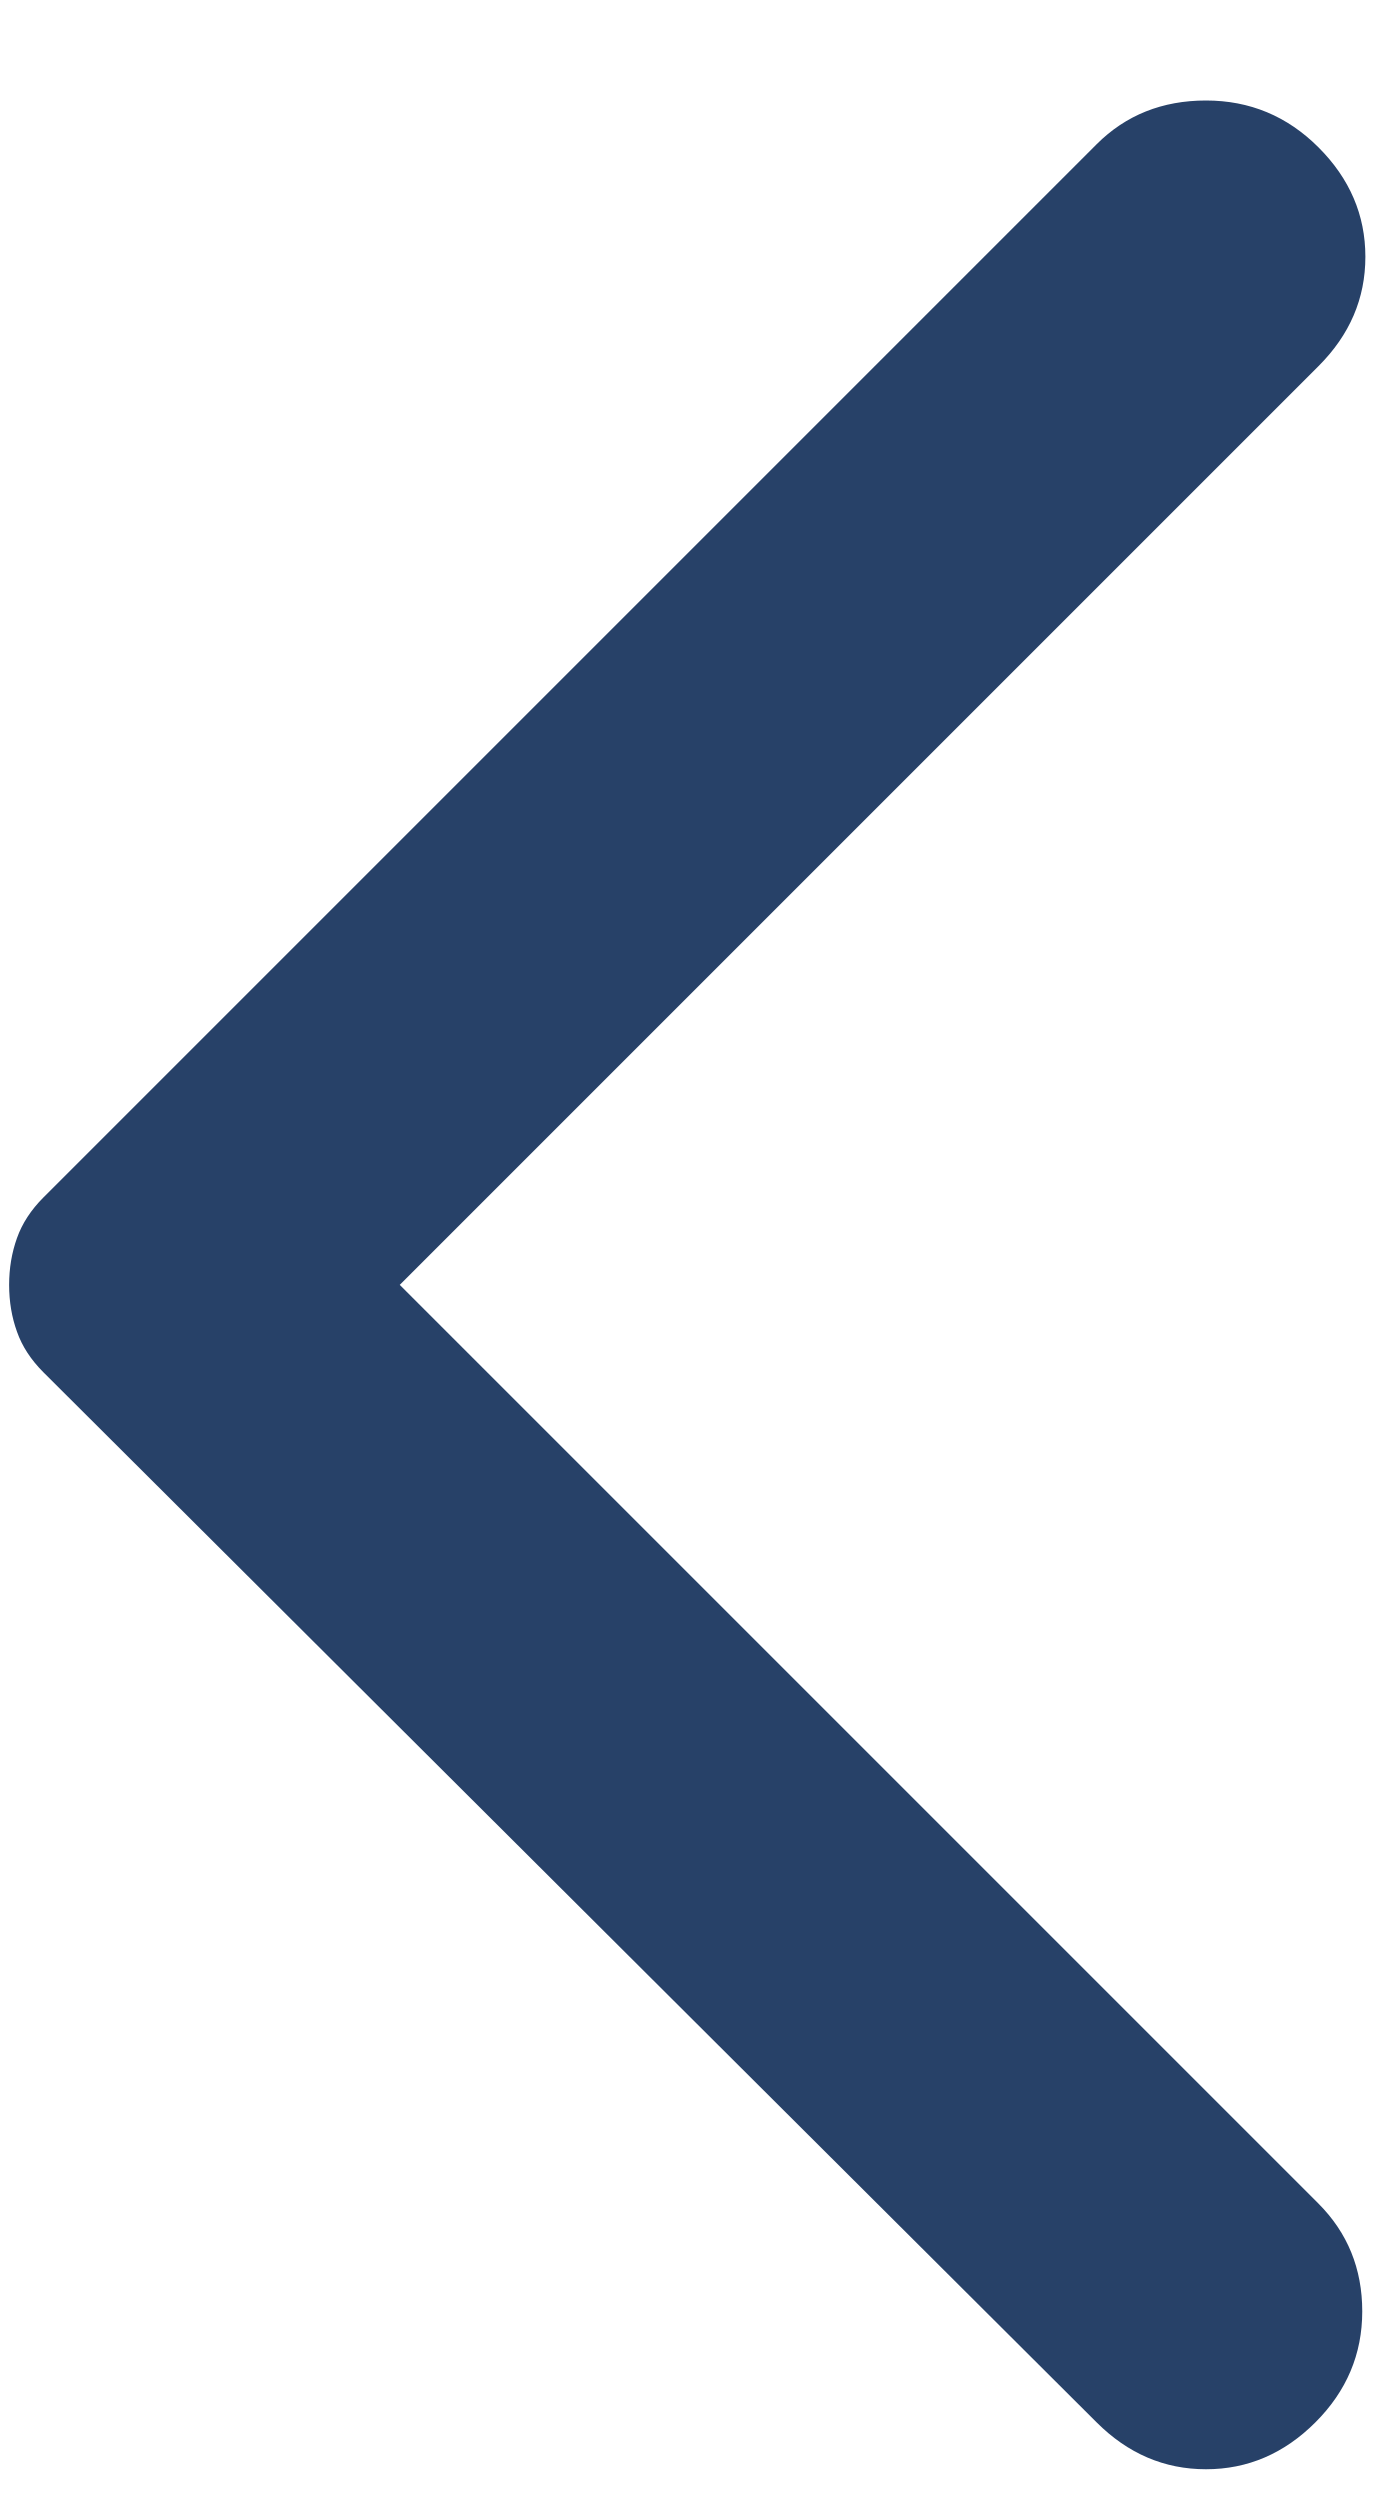
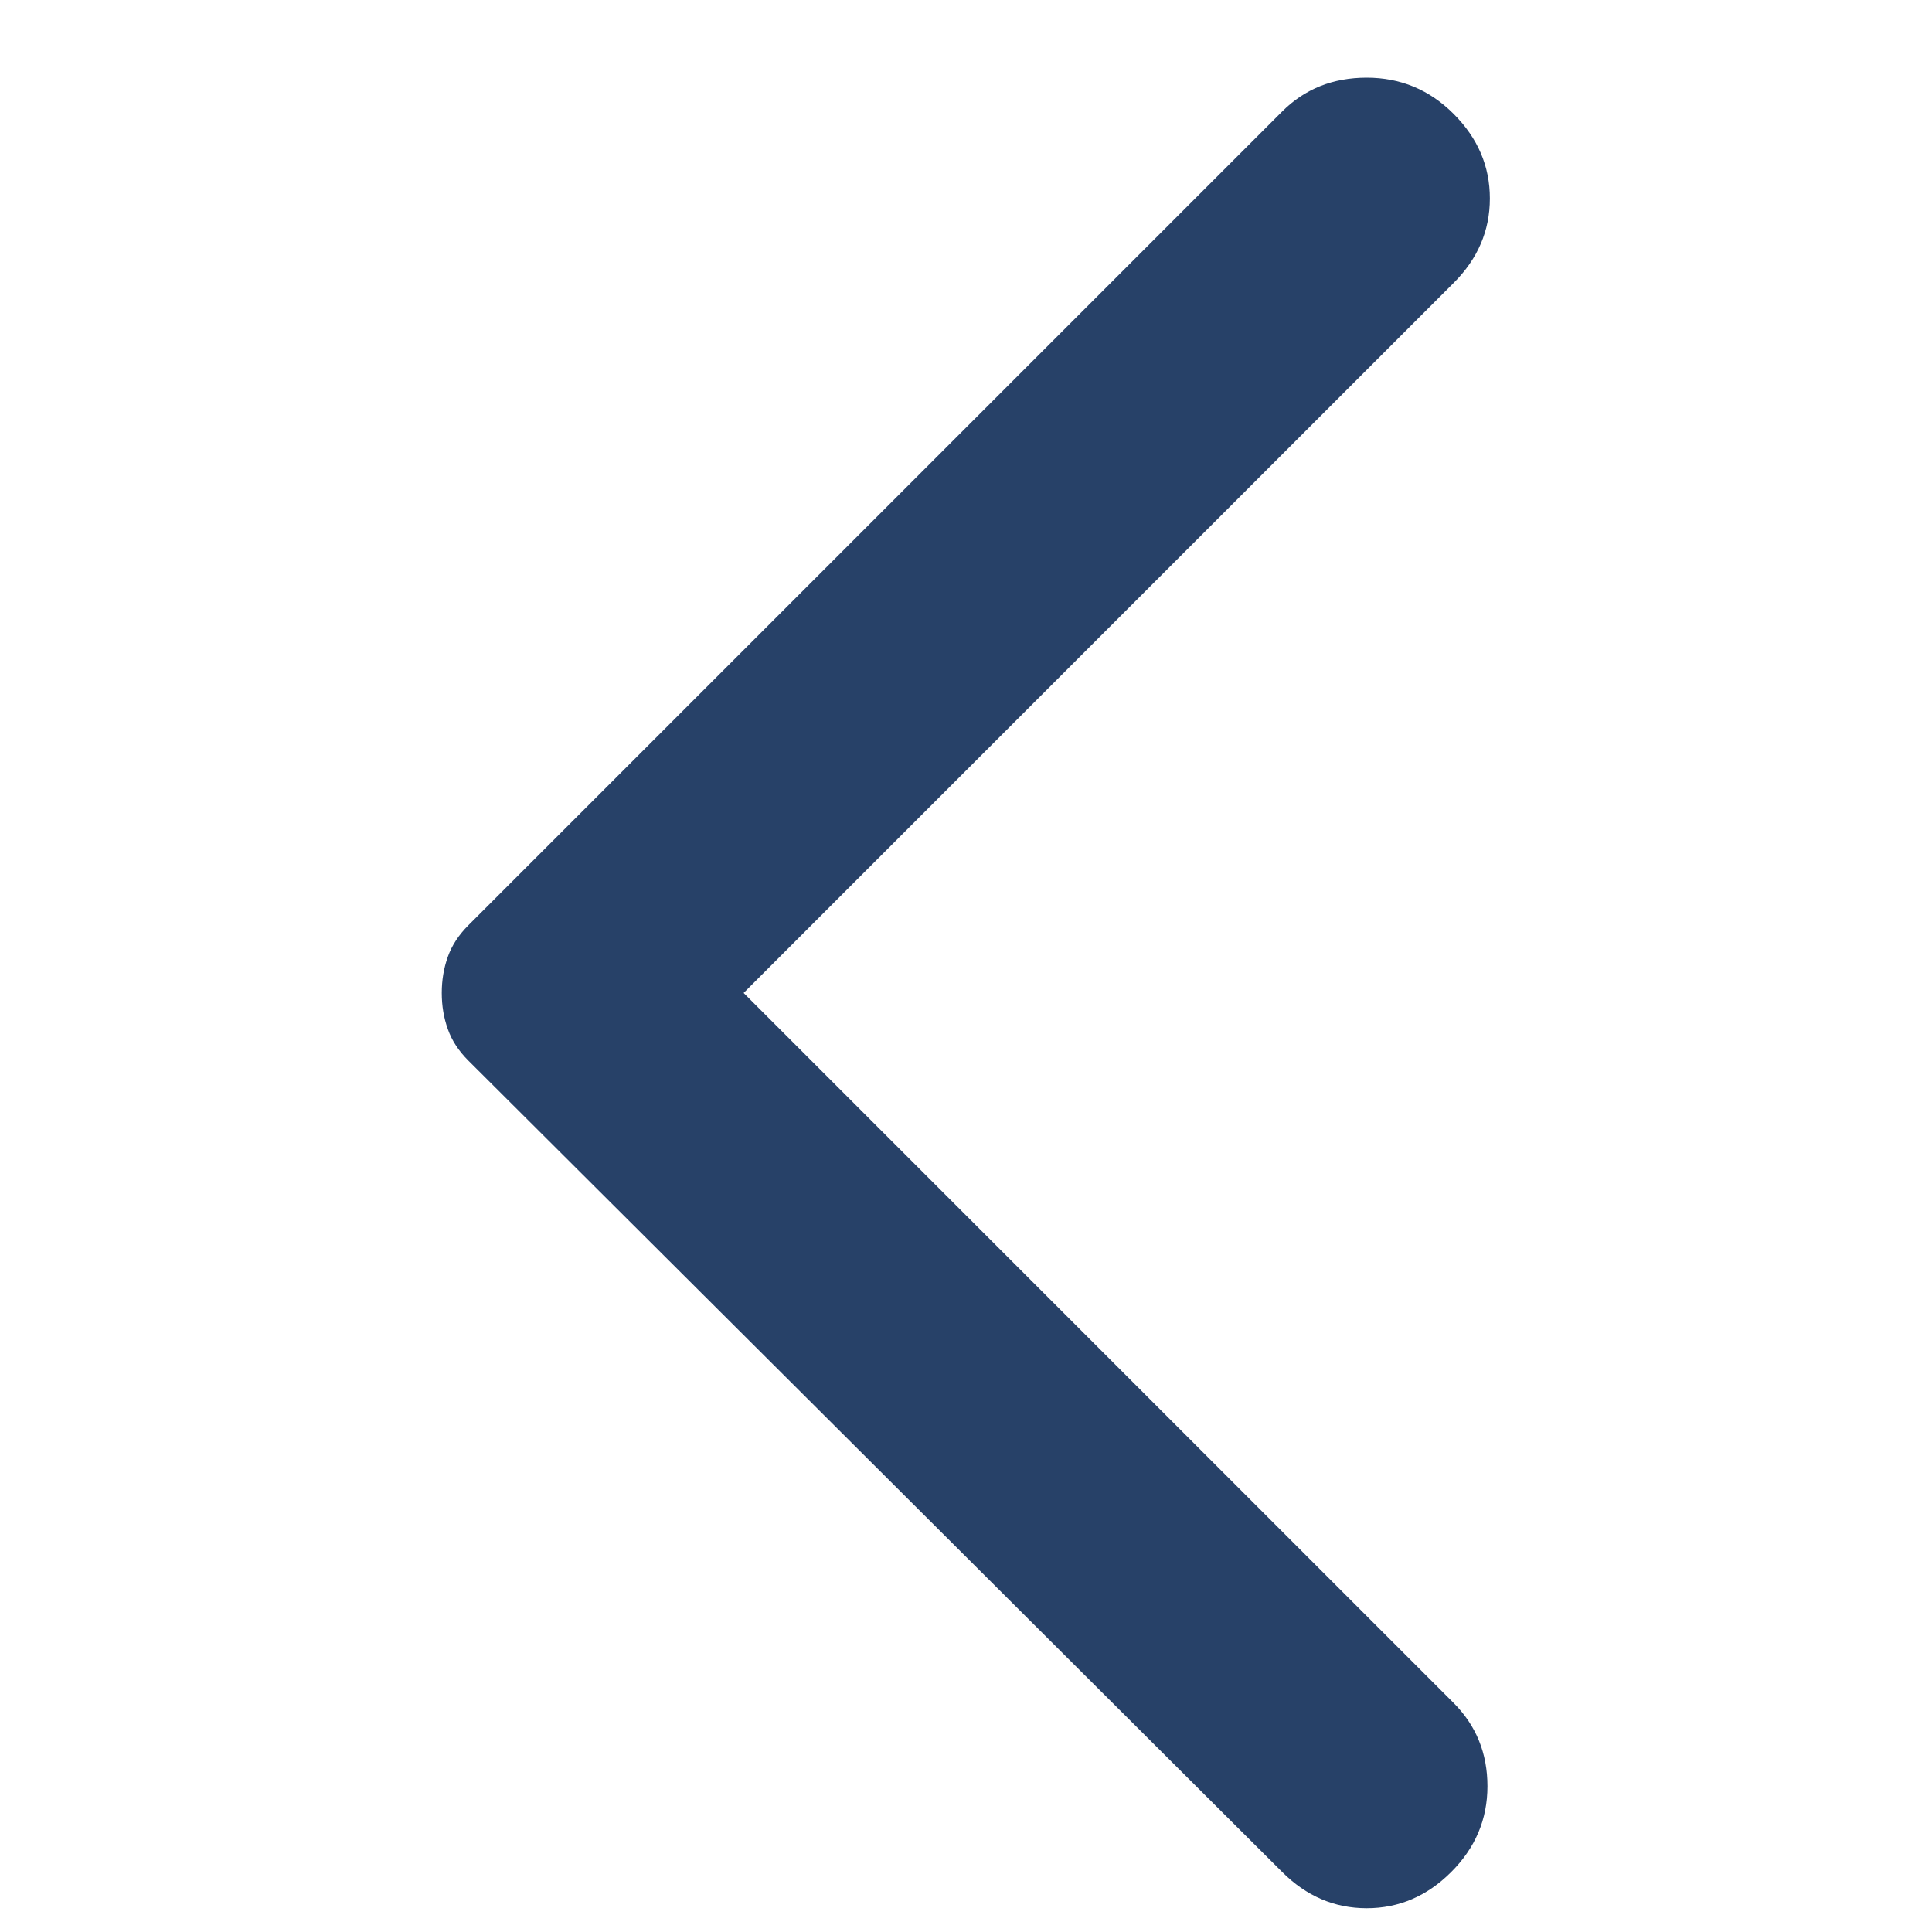
- <svg xmlns="http://www.w3.org/2000/svg" width="11" height="20" viewBox="0 0 11 20" fill="none">
+ <svg xmlns="http://www.w3.org/2000/svg" width="11" height="11" viewBox="0 0 11 20" fill="none">
  <path d="M8.773 19.379L0.348 10.979C0.248 10.879 0.177 10.771 0.136 10.654C0.094 10.538 0.073 10.413 0.073 10.279C0.073 10.146 0.094 10.021 0.136 9.904C0.177 9.788 0.248 9.679 0.348 9.579L8.773 1.154C9.006 0.921 9.298 0.804 9.648 0.804C9.998 0.804 10.298 0.929 10.548 1.179C10.798 1.429 10.923 1.721 10.923 2.054C10.923 2.388 10.798 2.679 10.548 2.929L3.198 10.279L10.548 17.629C10.781 17.863 10.898 18.15 10.898 18.491C10.898 18.833 10.773 19.129 10.523 19.379C10.273 19.629 9.981 19.754 9.648 19.754C9.315 19.754 9.023 19.629 8.773 19.379Z" fill="#274168" />
</svg>
